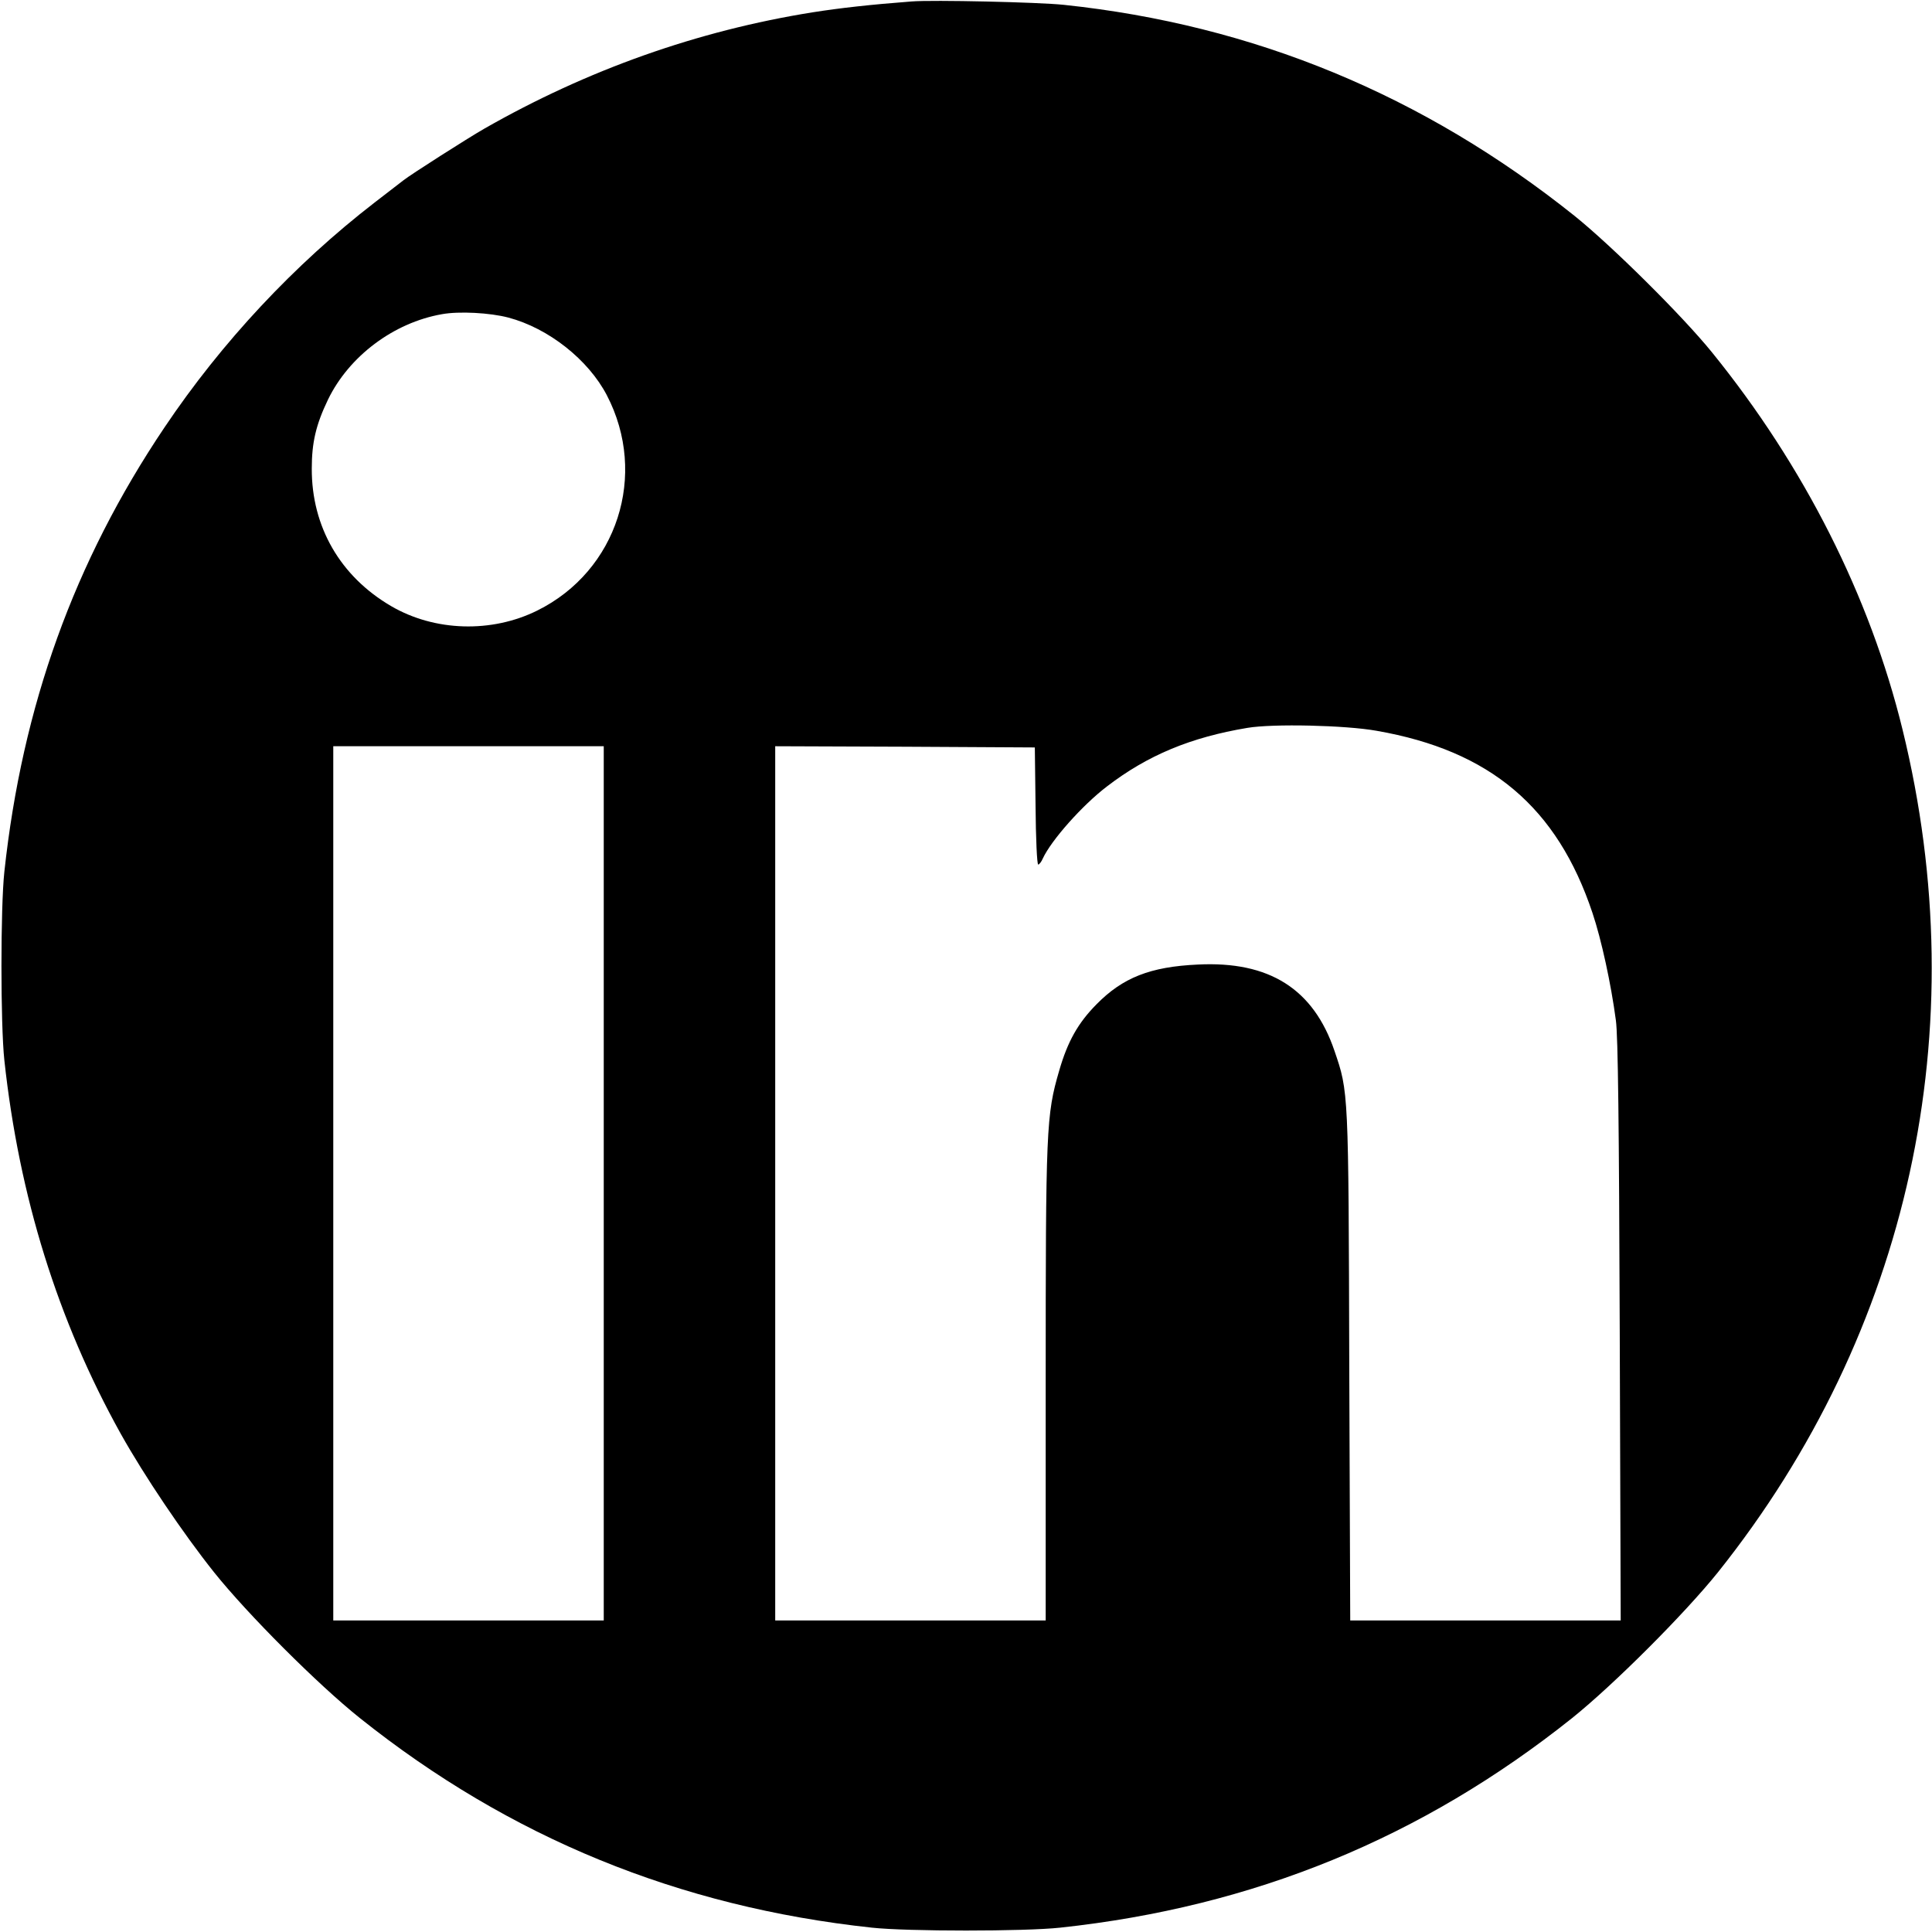
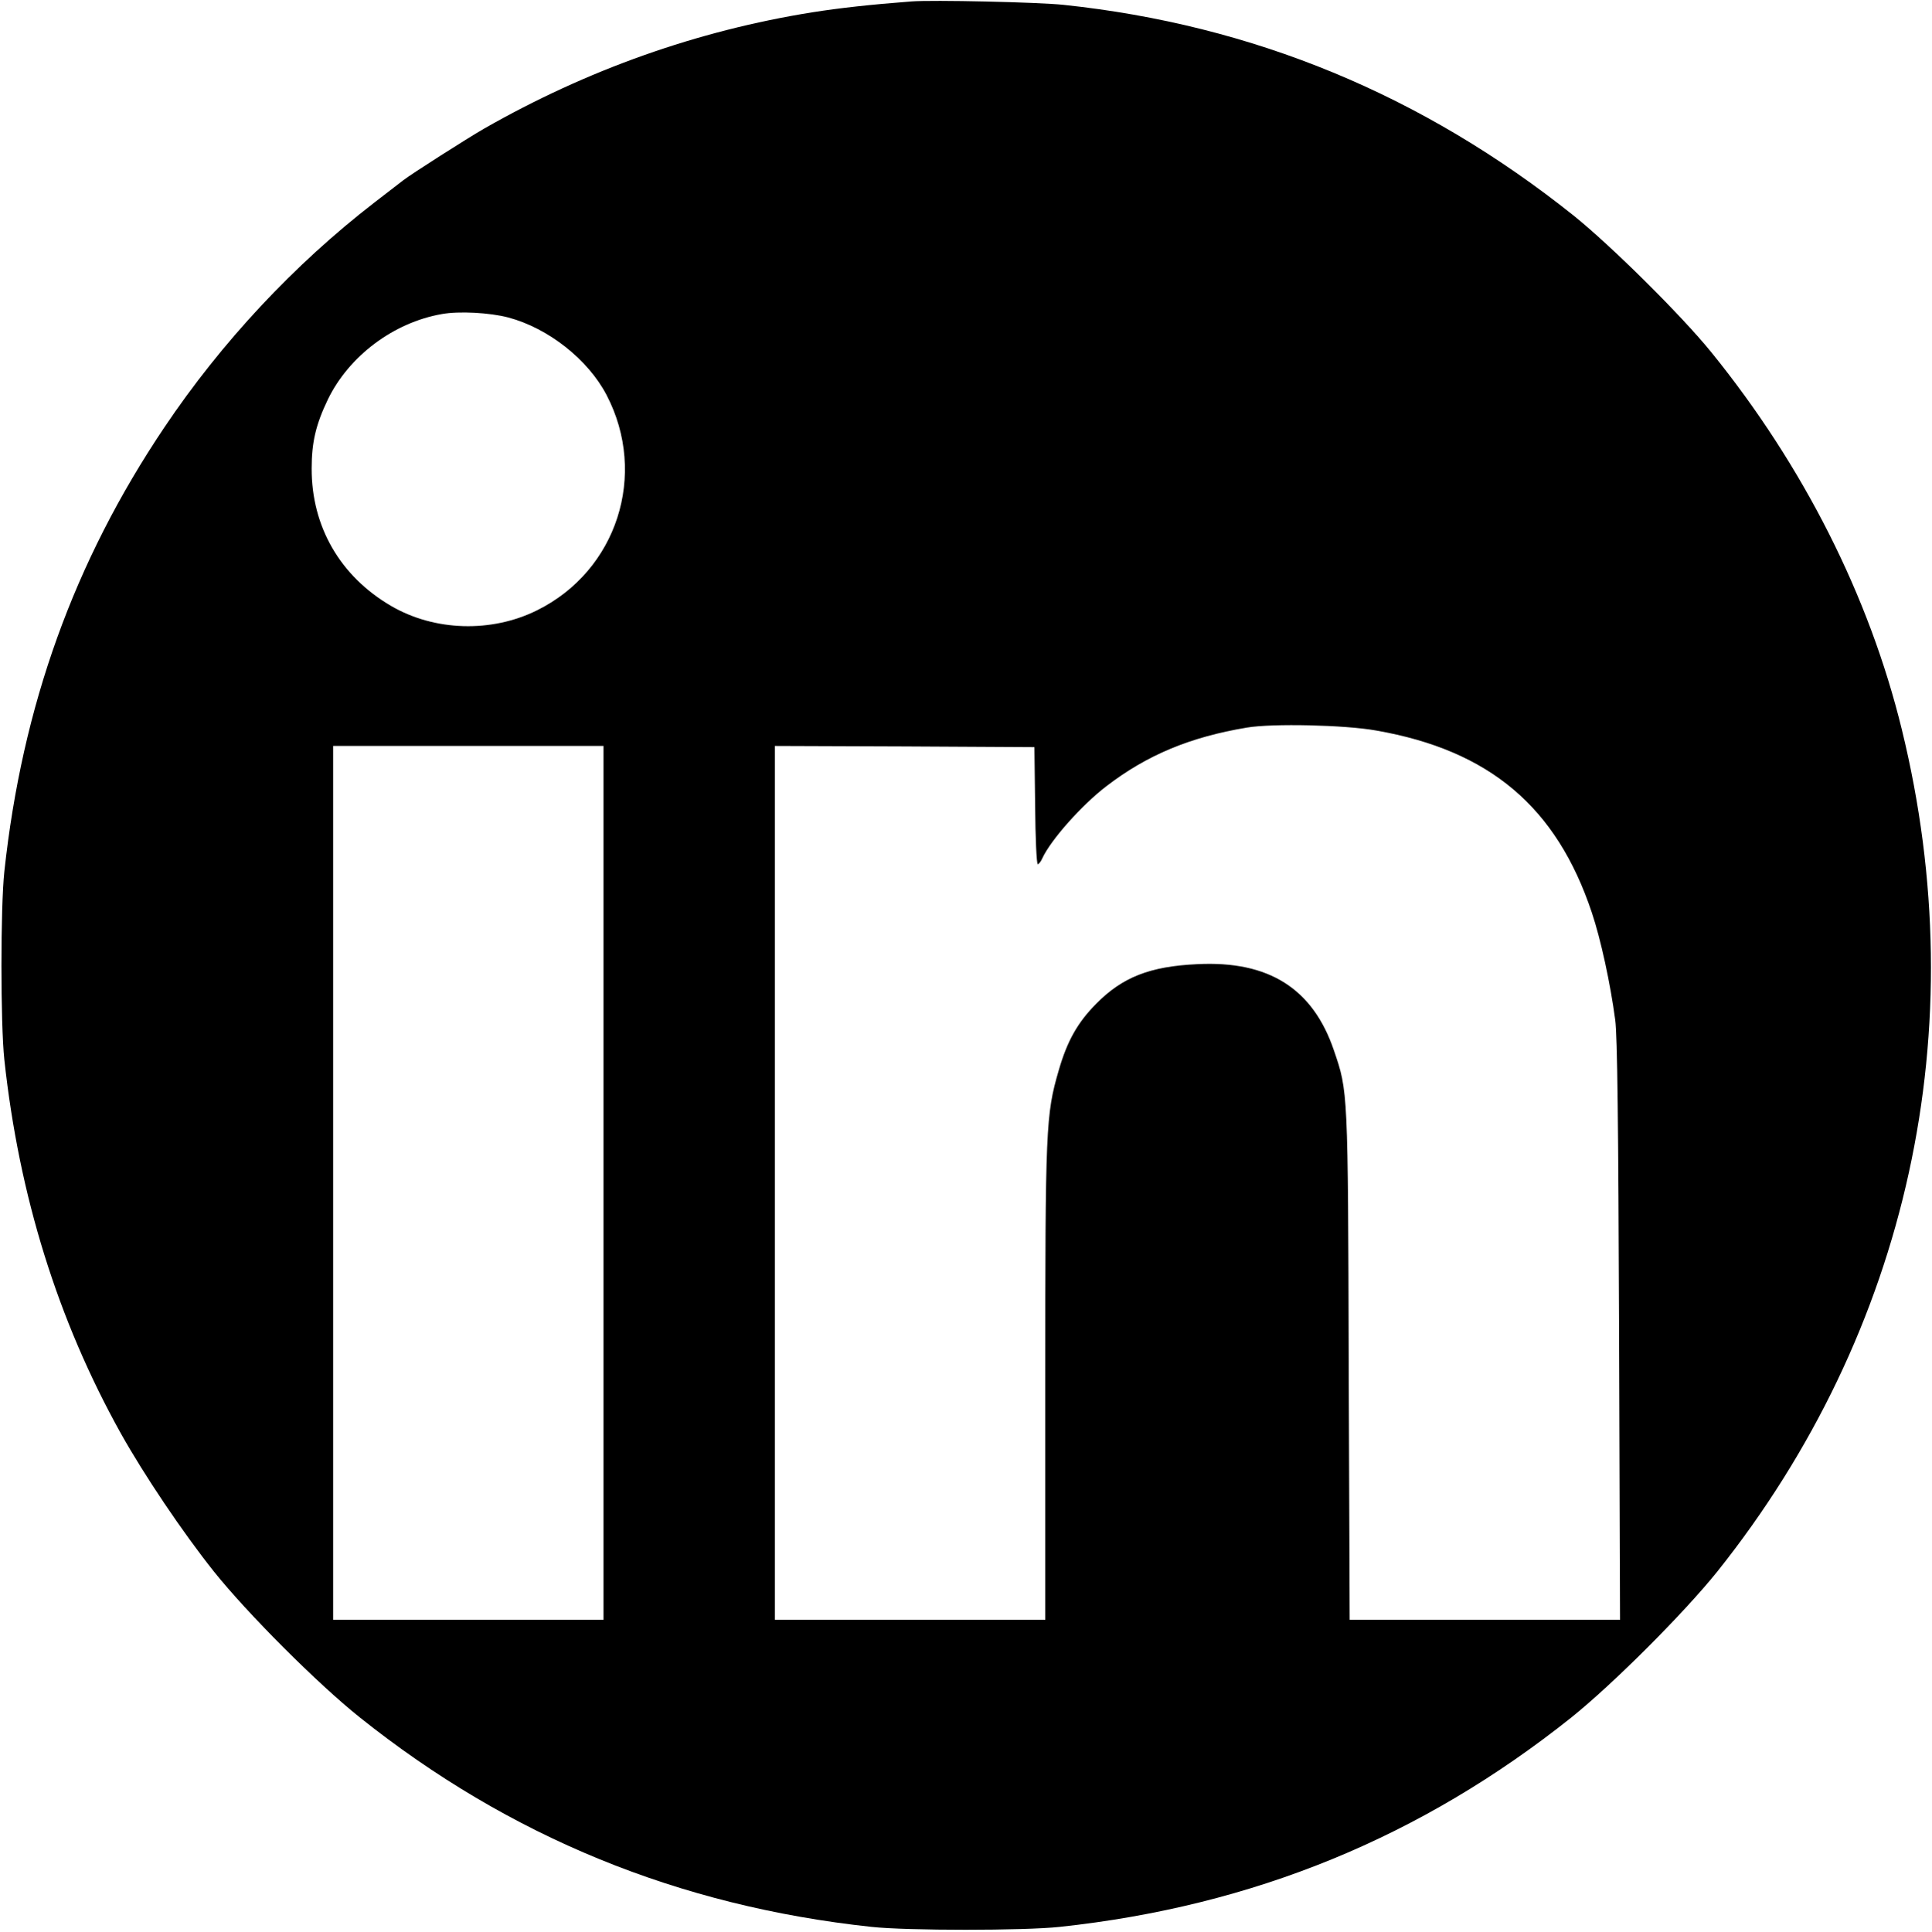
- <svg xmlns="http://www.w3.org/2000/svg" version="1.0" width="800pt" height="800pt" viewBox="0 0 800 800" preserveAspectRatio="xMidYMid meet">
-   <g transform="translate(0,800) scale(0.1,-0.1)" fill="#000000" stroke="none">
-     <path d="M3775 7994 c-170 -13 -296 -27 -410 -45 -476 -76 -933 -238 -1360 -482 -68 -39 -305 -190 -335 -214 -8 -6 -61 -47 -118 -91 -333 -257 -634 -579 -871 -932 -374 -556 -589 -1154 -663 -1840 -16 -148 -16 -632 0 -780 61 -564 221 -1078 482 -1547 98 -175 257 -411 386 -573 139 -174 431 -466 604 -604 620 -495 1321 -782 2120 -868 148 -16 632 -16 780 0 801 86 1497 371 2120 868 173 139 465 431 604 604 793 994 1068 2250 764 3489 -135 552 -408 1092 -789 1562 -124 153 -415 441 -569 565 -627 501 -1329 791 -2115 874 -104 11 -543 21 -630 14z m-1670 -1309 c166 -44 331 -174 408 -322 171 -329 43 -727 -288 -891 -189 -94 -425 -87 -605 18 -211 123 -330 329 -329 570 0 107 17 181 67 285 87 180 272 319 472 354 71 13 199 6 275 -14z m3595 -1711 c471 -82 748 -317 894 -754 37 -110 77 -294 97 -445 9 -64 13 -431 16 -1287 l4 -1198 -560 0 -560 0 -4 1053 c-3 1144 -3 1135 -61 1305 -87 257 -270 373 -566 358 -197 -9 -311 -54 -420 -165 -76 -77 -119 -153 -154 -274 -54 -185 -56 -237 -56 -1299 l0 -978 -560 0 -560 0 0 1810 0 1810 538 -2 537 -3 3 -242 c1 -134 6 -243 11 -243 4 0 13 11 19 25 35 76 164 221 265 298 169 130 348 204 582 243 106 18 407 11 535 -12z m-3200 -1874 l0 -1810 -560 0 -560 0 0 1810 0 1810 560 0 560 0 0 -1810z" />
-   </g>
+ <svg xmlns="http://www.w3.org/2000/svg" version="1.0" width="1066.667" height="1066.667" viewBox="0 0 800 800">
+   <path d="M377.5.6c-17 1.3-29.6 2.7-41 4.5-47.6 7.6-93.3 23.8-136 48.2-6.8 3.9-30.5 19-33.5 21.4-.8.6-6.1 4.7-11.8 9.1-33.3 25.7-63.4 57.9-87.1 93.2C30.7 232.6 9.2 292.4 1.8 361c-1.6 14.8-1.6 63.2 0 78C7.9 495.4 23.9 546.8 50 593.7c9.8 17.5 25.7 41.1 38.6 57.3 13.9 17.4 43.1 46.6 60.4 60.4 62 49.5 132.1 78.2 212 86.8 14.8 1.6 63.2 1.6 78 0 80.1-8.6 149.7-37.1 212-86.8 17.3-13.9 46.5-43.1 60.4-60.4 79.3-99.4 106.8-225 76.4-348.9-13.5-55.2-40.8-109.2-78.9-156.2-12.4-15.3-41.5-44.1-56.9-56.5C589.3 39.3 519.1 10.3 440.5 2 430.1.9 386.2-.1 377.5.6zm-167 130.9c16.6 4.4 33.1 17.4 40.8 32.2 17.1 32.9 4.3 72.7-28.8 89.1-18.9 9.4-42.5 8.7-60.5-1.8-21.1-12.3-33-32.9-32.9-57 0-10.7 1.7-18.1 6.7-28.5 8.7-18 27.2-31.9 47.2-35.4 7.1-1.3 19.9-.6 27.5 1.4zM570 302.6c47.1 8.2 74.8 31.7 89.4 75.4 3.7 11 7.7 29.4 9.7 44.5.9 6.4 1.3 43.1 1.6 128.7l.4 119.8h-112l-.4-105.3c-.3-114.4-.3-113.5-6.1-130.5-8.7-25.7-27-37.3-56.6-35.8-19.7.9-31.1 5.4-42 16.5-7.6 7.7-11.9 15.3-15.4 27.4-5.4 18.5-5.6 23.7-5.6 129.9V671H321V309l53.8.2 53.7.3.3 24.2c.1 13.4.6 24.3 1.1 24.3.4 0 1.3-1.1 1.9-2.5 3.5-7.6 16.4-22.1 26.5-29.8 16.9-13 34.8-20.4 58.2-24.3 10.6-1.8 40.7-1.1 53.5 1.2zM250 490v181H138V309h112v181z" />
</svg>
